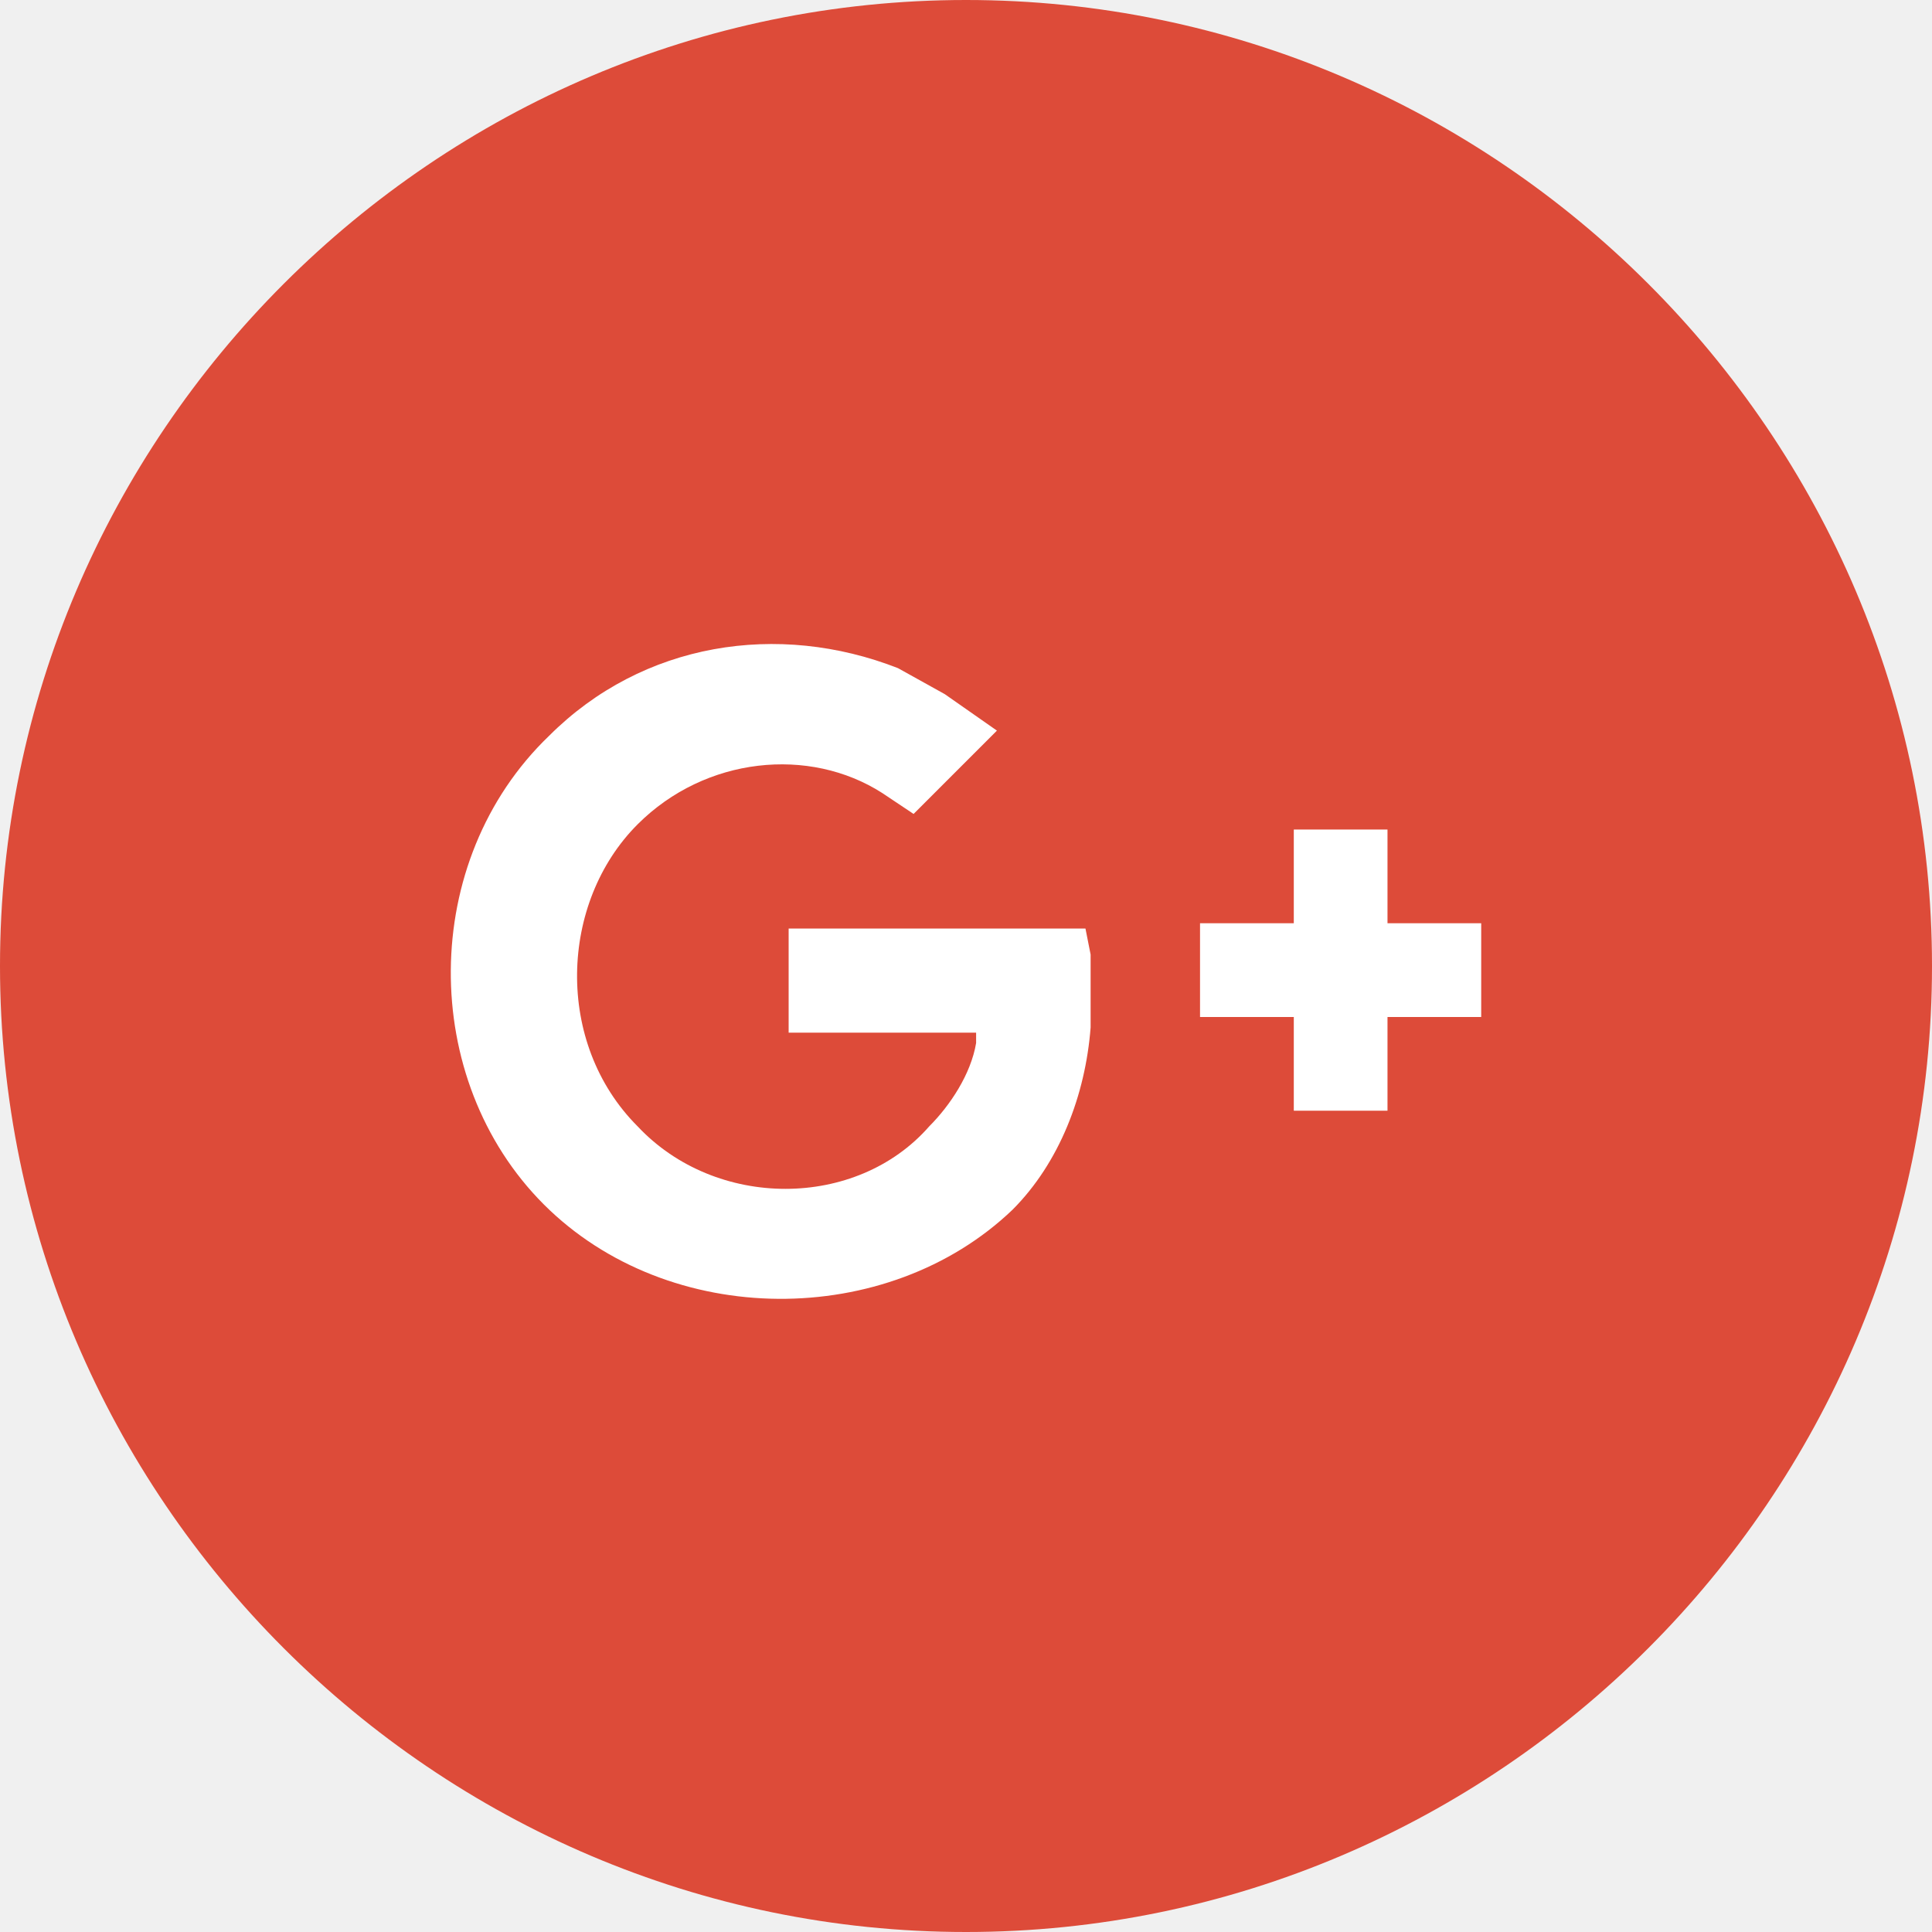
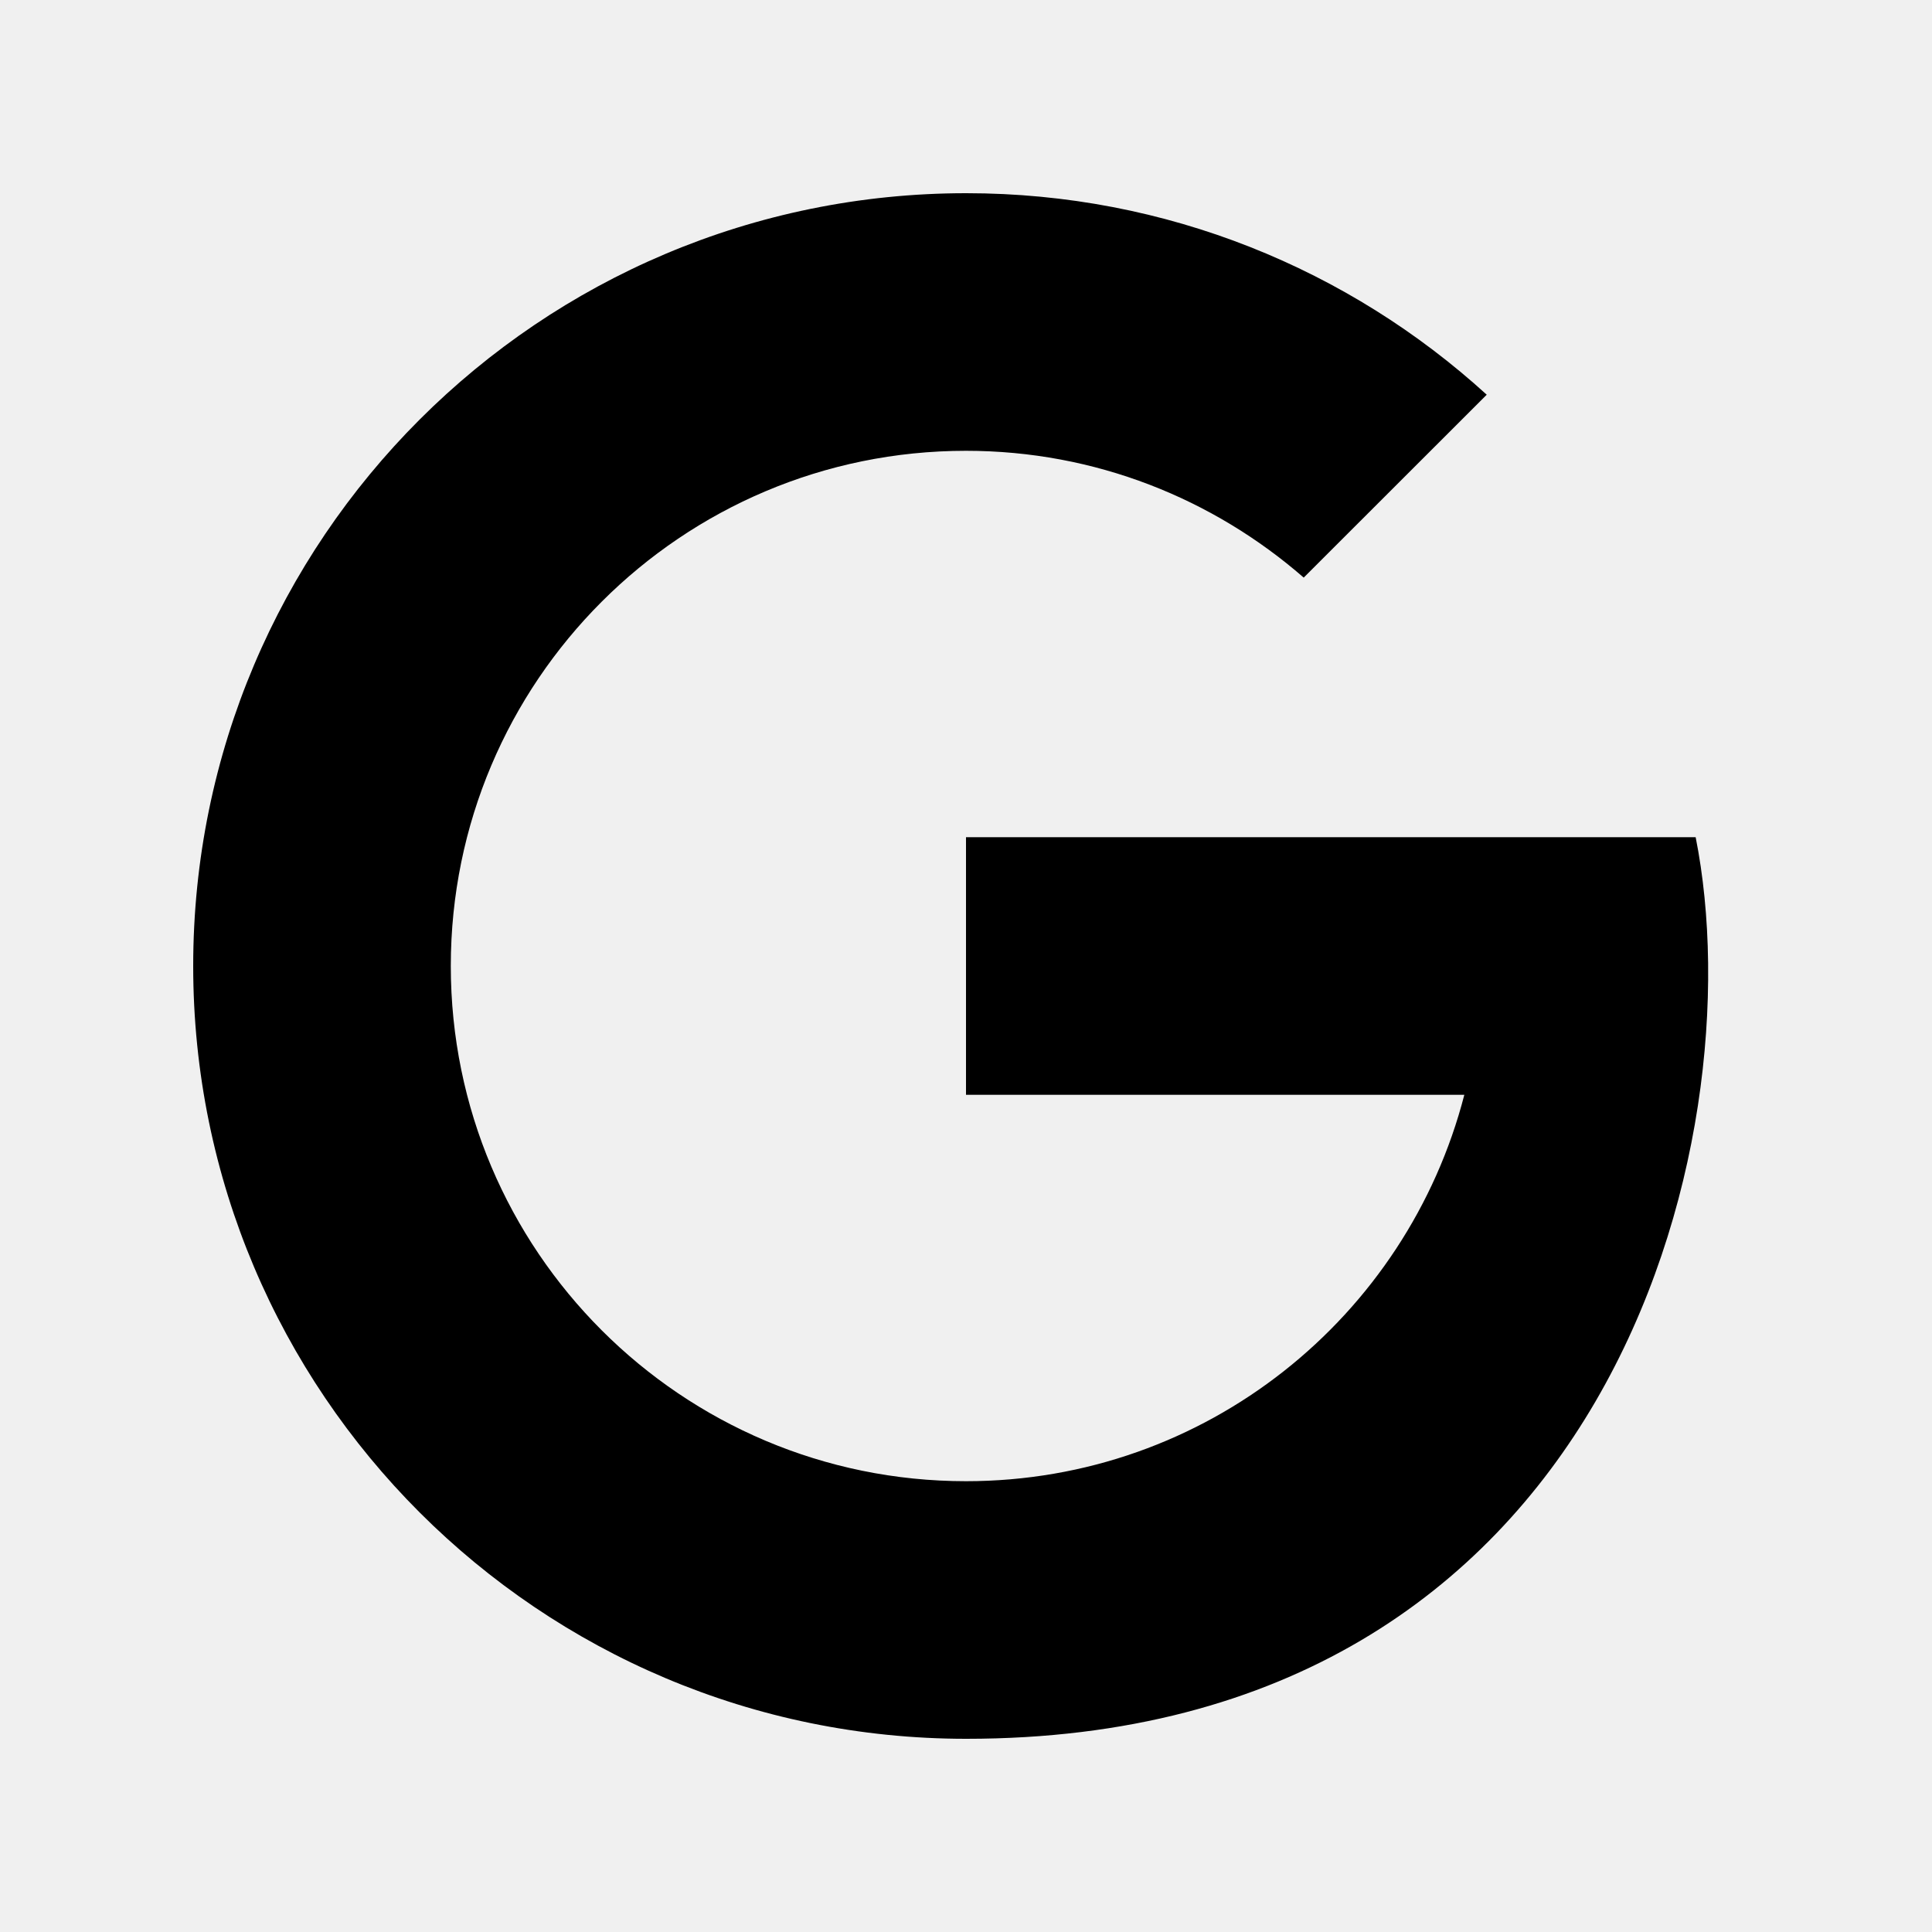
- <svg xmlns="http://www.w3.org/2000/svg" width="30" height="30" viewBox="0 0 30 30" fill="none">
-   <path d="M15 0C23.25 0 30 6.75 30 15C30 23.25 23.25 30 15 30C6.75 30 0 23.25 0 15C0 6.75 6.75 0 15 0Z" fill="#DD4B39" />
-   <path d="M21.545 12.881V14.336H23V15.792H21.545V17.247H20.09V15.792H18.634V14.336H20.09V12.881H21.545Z" fill="white" />
-   <path d="M8.445 18.703C6.505 16.762 6.505 13.366 8.526 11.426C9.982 9.97 12.084 9.647 13.944 10.375L14.671 10.779L15.48 11.345L14.186 12.639L13.701 12.315C12.569 11.588 10.952 11.749 9.901 12.8C8.688 14.013 8.607 16.196 9.901 17.49C11.114 18.784 13.297 18.784 14.429 17.49C14.752 17.167 15.076 16.681 15.157 16.196V16.035H12.246V14.418H16.855L16.935 14.822V15.954C16.855 17.005 16.45 18.056 15.723 18.784C13.782 20.643 10.386 20.643 8.445 18.703Z" fill="white" />
+ <svg xmlns="http://www.w3.org/2000/svg" viewBox="0 0 30 30" width="30px" height="30px">
+   <path d="M 15.004 3 C 8.375 3 3 8.373 3 15 C 3 21.627 8.375 27 15.004 27 C 25.014 27 27.269 17.707 26.33 13 L 25 13 L 22.732 13 L 15 13 L 15 17 L 22.738 17 C 21.849 20.448 18.726 23 15 23 C 10.582 23 7 19.418 7 15 C 7 10.582 10.582 7 15 7 C 17.009 7 18.839 7.746 20.244 8.969 L 23.086 6.129 C 20.952 4.185 18.117 3 15.004 3 z" />
</svg>
